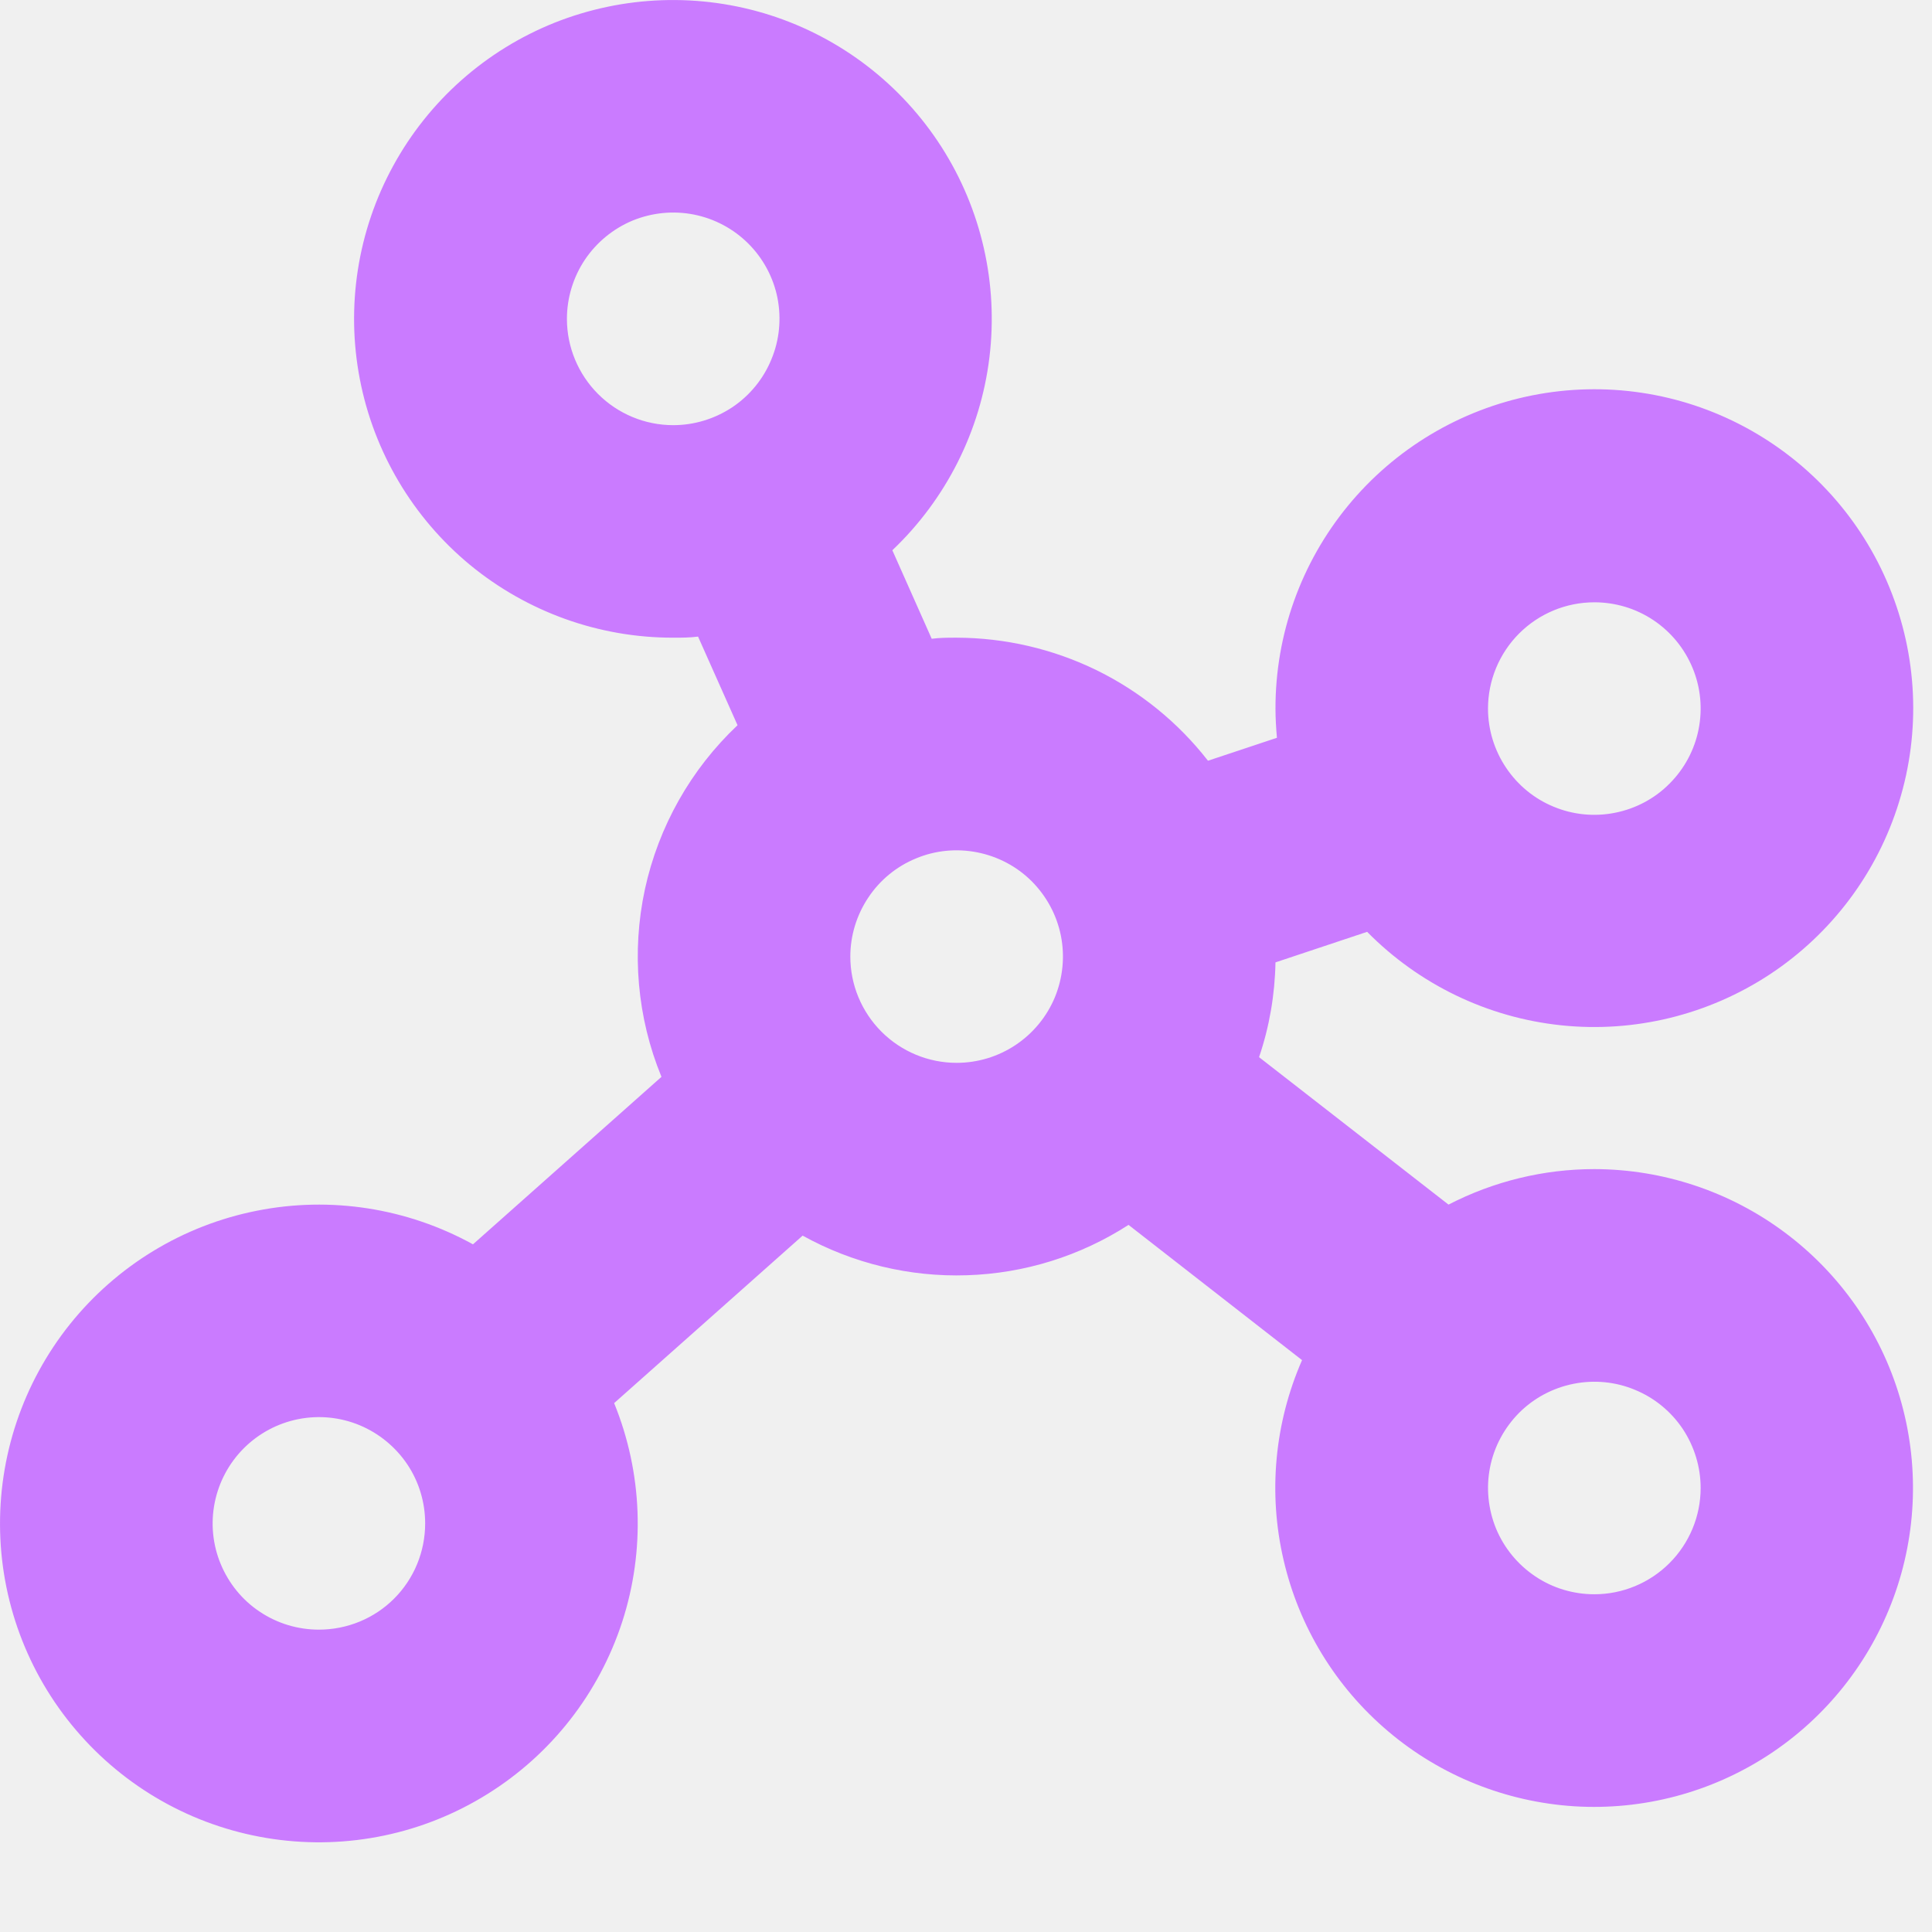
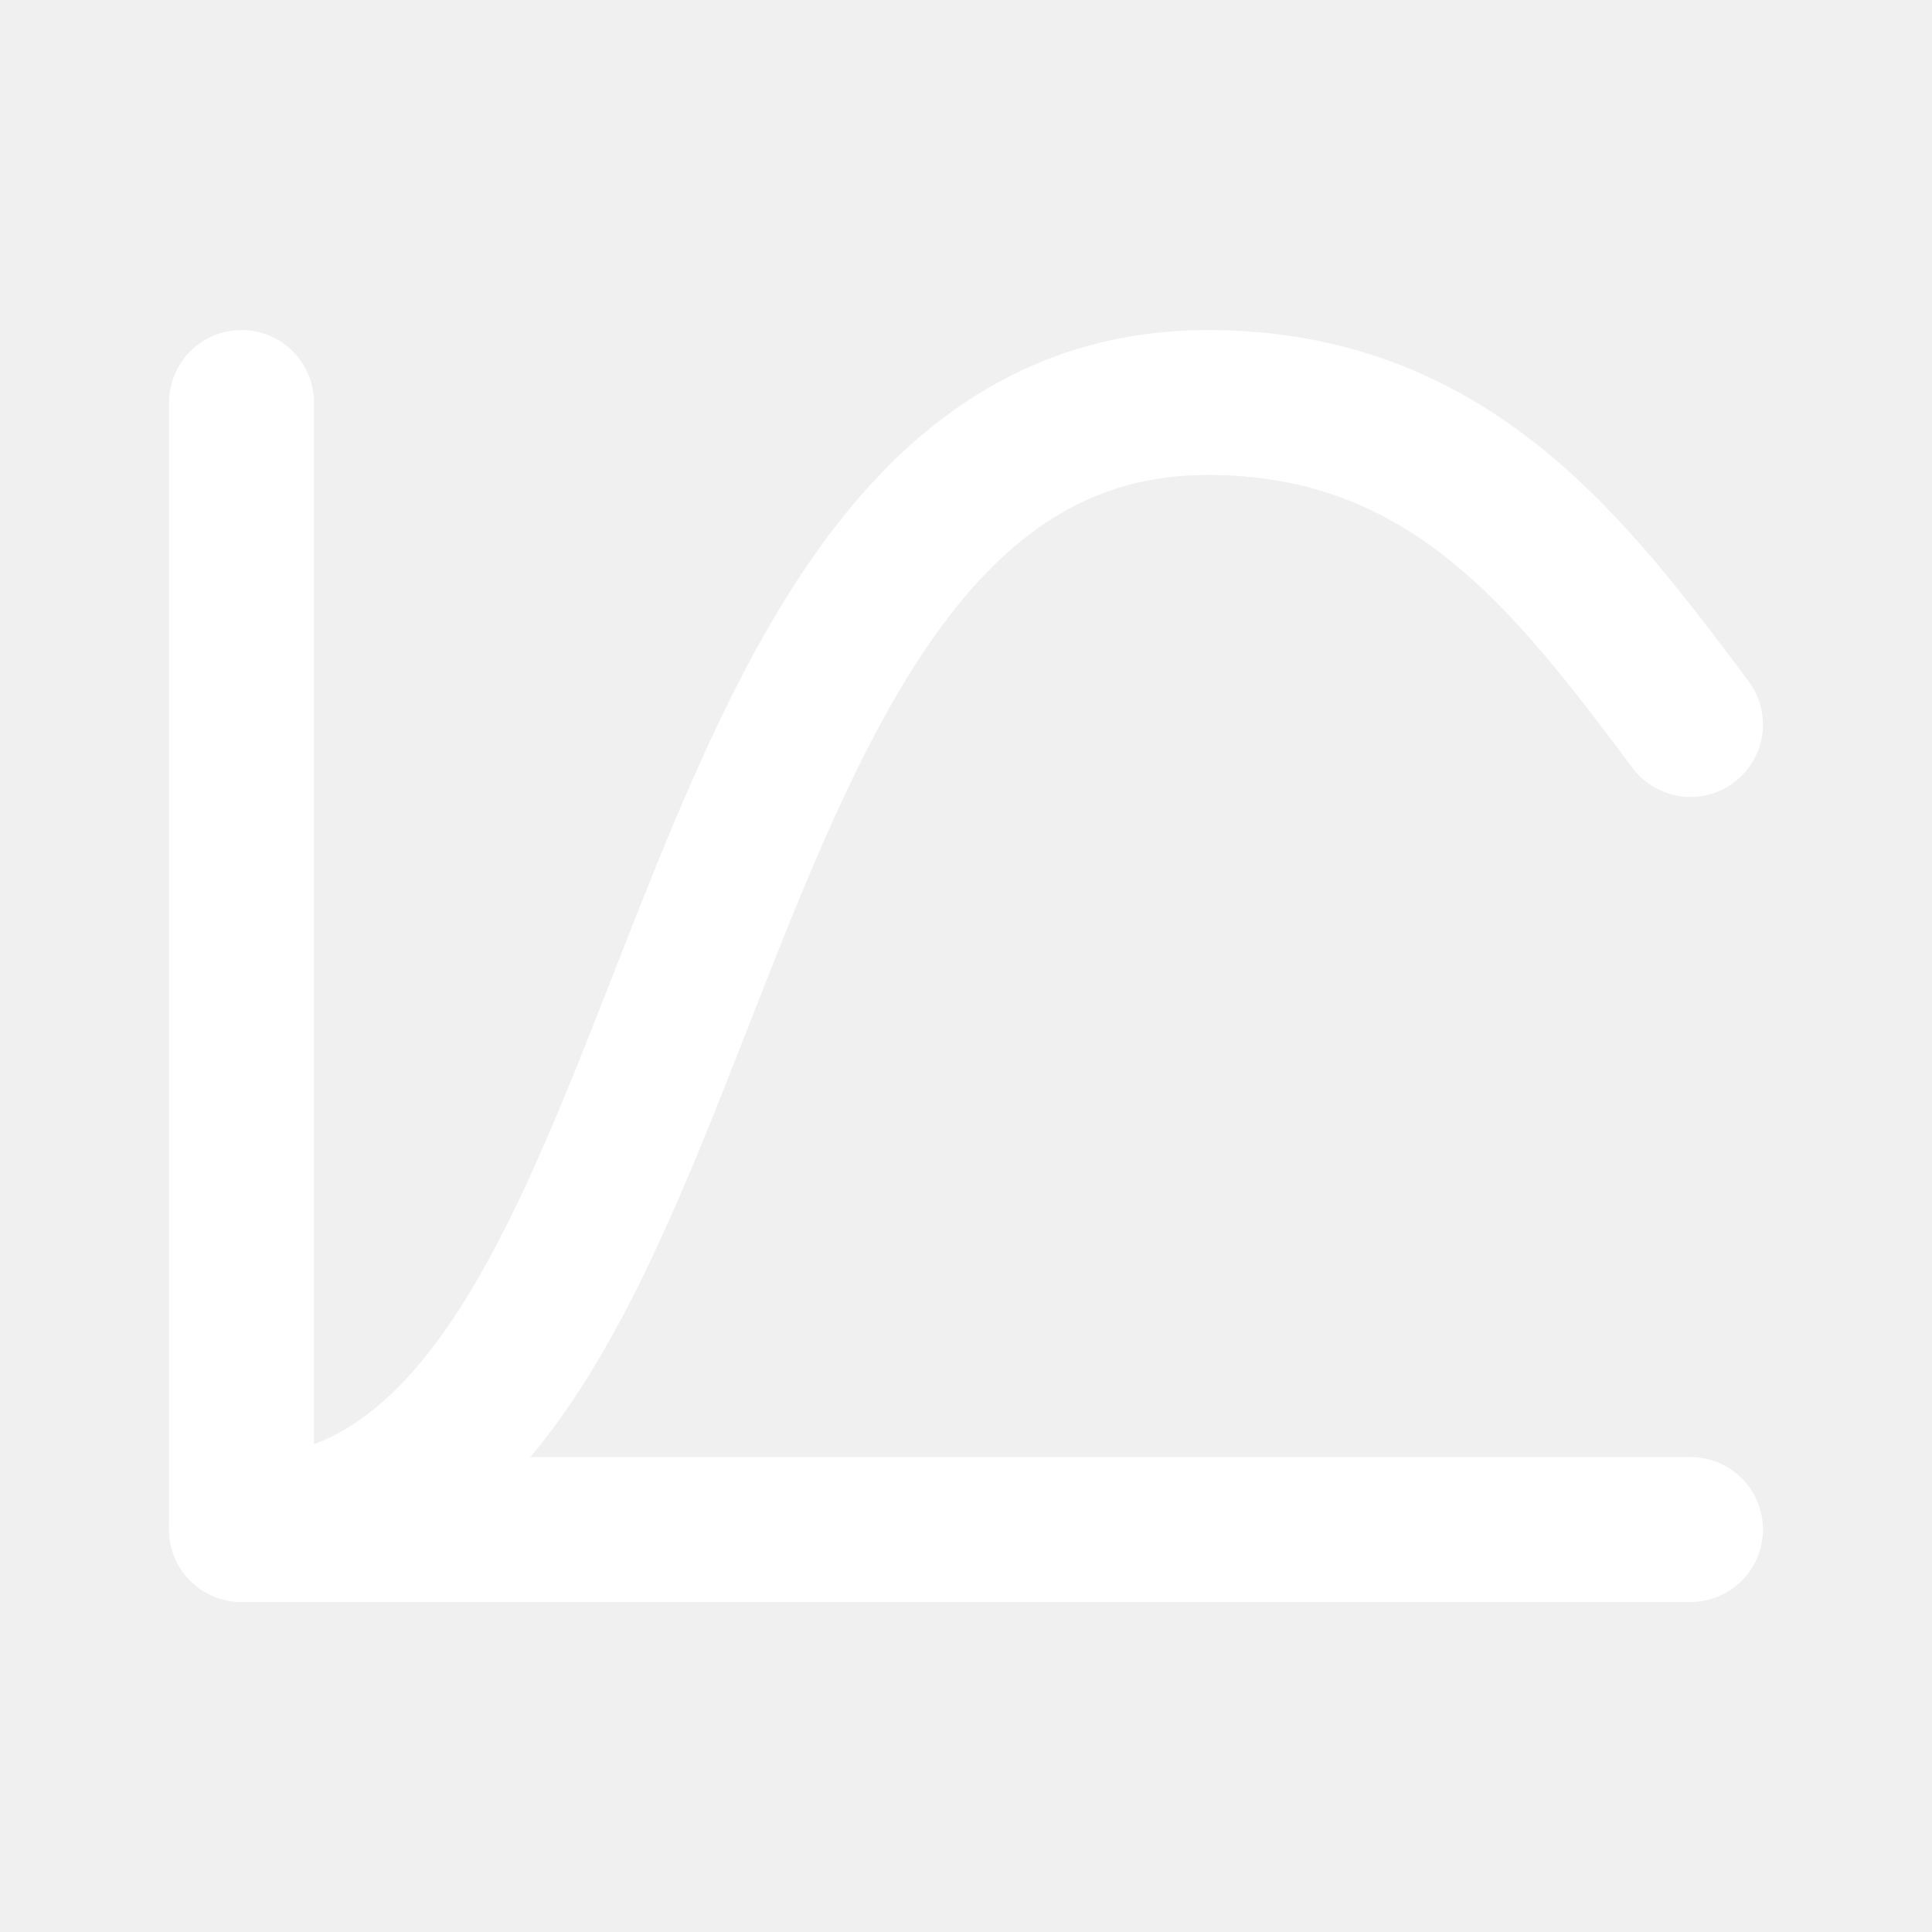
- <svg xmlns="http://www.w3.org/2000/svg" width="64" height="64" viewBox="0 0 16 16" fill="none">
-   <path d="M13.204 9.682C12.784 9.682 12.37 9.783 11.996 9.976L10.427 8.755C10.513 8.502 10.558 8.237 10.563 7.97L11.322 7.717C11.752 8.153 12.319 8.427 12.928 8.491C13.536 8.555 14.148 8.405 14.659 8.068C15.169 7.731 15.547 7.227 15.727 6.642C15.908 6.057 15.879 5.428 15.646 4.861C15.414 4.295 14.992 3.828 14.453 3.538C13.914 3.248 13.291 3.155 12.691 3.274C12.091 3.393 11.55 3.717 11.162 4.19C10.774 4.663 10.562 5.256 10.563 5.868C10.563 5.949 10.568 6.03 10.575 6.11L10.004 6.3C9.757 5.983 9.442 5.727 9.081 5.55C8.72 5.374 8.324 5.282 7.922 5.281C7.849 5.281 7.785 5.281 7.716 5.29L7.39 4.557C7.835 4.134 8.12 3.569 8.194 2.96C8.268 2.35 8.128 1.734 7.797 1.217C7.466 0.7 6.965 0.314 6.38 0.126C5.795 -0.061 5.164 -0.039 4.593 0.188C4.023 0.416 3.55 0.835 3.256 1.374C2.961 1.913 2.864 2.538 2.98 3.14C3.096 3.743 3.419 4.287 3.892 4.678C4.366 5.068 4.961 5.282 5.575 5.281C5.649 5.281 5.713 5.281 5.781 5.272L6.108 6.006C5.721 6.371 5.454 6.845 5.341 7.364C5.229 7.884 5.276 8.426 5.478 8.918L3.917 10.305C3.371 10.004 2.737 9.905 2.126 10.027C1.515 10.148 0.967 10.482 0.578 10.968C0.189 11.455 -0.015 12.063 0.001 12.686C0.017 13.309 0.253 13.906 0.667 14.371C1.081 14.837 1.646 15.141 2.263 15.23C2.879 15.319 3.507 15.188 4.036 14.858C4.565 14.529 4.96 14.024 5.153 13.431C5.345 12.838 5.321 12.197 5.086 11.62L6.647 10.233C7.063 10.463 7.534 10.577 8.009 10.561C8.484 10.546 8.946 10.402 9.346 10.144L10.783 11.264C10.555 11.785 10.501 12.365 10.63 12.919C10.758 13.473 11.062 13.971 11.496 14.338C11.93 14.706 12.471 14.923 13.039 14.959C13.606 14.994 14.17 14.845 14.646 14.534C15.122 14.223 15.485 13.766 15.681 13.232C15.877 12.698 15.895 12.115 15.733 11.57C15.571 11.025 15.237 10.547 14.781 10.207C14.326 9.867 13.772 9.683 13.204 9.682ZM13.204 4.988C13.378 4.988 13.548 5.039 13.693 5.136C13.838 5.233 13.95 5.37 14.017 5.531C14.084 5.692 14.101 5.869 14.067 6.04C14.033 6.211 13.949 6.367 13.826 6.49C13.703 6.614 13.546 6.697 13.375 6.731C13.205 6.765 13.028 6.748 12.867 6.681C12.706 6.615 12.569 6.502 12.472 6.357C12.375 6.212 12.323 6.042 12.323 5.868C12.323 5.635 12.416 5.411 12.581 5.246C12.746 5.081 12.97 4.988 13.204 4.988ZM4.695 2.641C4.695 2.467 4.747 2.296 4.843 2.152C4.94 2.007 5.078 1.894 5.238 1.827C5.399 1.761 5.576 1.743 5.747 1.777C5.918 1.811 6.075 1.895 6.198 2.018C6.321 2.141 6.405 2.298 6.439 2.469C6.472 2.64 6.455 2.817 6.388 2.977C6.322 3.138 6.209 3.276 6.064 3.373C5.919 3.469 5.749 3.521 5.575 3.521C5.342 3.521 5.118 3.428 4.953 3.263C4.788 3.098 4.695 2.874 4.695 2.641ZM2.641 13.496C2.467 13.496 2.297 13.445 2.152 13.348C2.007 13.252 1.895 13.114 1.828 12.953C1.761 12.792 1.744 12.615 1.778 12.445C1.812 12.274 1.896 12.117 2.019 11.994C2.142 11.871 2.299 11.787 2.469 11.753C2.64 11.719 2.817 11.736 2.978 11.803C3.139 11.87 3.276 11.983 3.373 12.127C3.47 12.272 3.521 12.442 3.521 12.616C3.521 12.85 3.429 13.074 3.264 13.239C3.099 13.404 2.875 13.496 2.641 13.496ZM7.042 7.922C7.042 7.748 7.094 7.578 7.191 7.433C7.287 7.288 7.425 7.175 7.586 7.109C7.746 7.042 7.923 7.025 8.094 7.059C8.265 7.093 8.422 7.176 8.545 7.299C8.668 7.423 8.752 7.579 8.786 7.75C8.82 7.921 8.802 8.098 8.736 8.259C8.669 8.42 8.556 8.557 8.411 8.654C8.267 8.75 8.097 8.802 7.922 8.802C7.689 8.802 7.465 8.709 7.3 8.544C7.135 8.379 7.042 8.155 7.042 7.922ZM13.204 13.203C13.03 13.203 12.859 13.152 12.715 13.055C12.57 12.958 12.457 12.821 12.39 12.66C12.324 12.499 12.306 12.322 12.34 12.151C12.374 11.98 12.458 11.824 12.581 11.7C12.704 11.577 12.861 11.494 13.032 11.46C13.203 11.426 13.38 11.443 13.54 11.51C13.701 11.576 13.839 11.689 13.936 11.834C14.032 11.979 14.084 12.149 14.084 12.323C14.084 12.556 13.991 12.78 13.826 12.945C13.661 13.11 13.437 13.203 13.204 13.203Z" fill="#CA7BFF" />
+ <svg xmlns="http://www.w3.org/2000/svg" width="64" height="64" viewBox="0 0 24 24" fill="none" stroke="#FFFFFF" stroke-width="1.8" stroke-linecap="round" stroke-linejoin="round">
+   <path d="M3 19c6 0 5 -14 12 -14c3 0 4.5 2 6 4" />
+   <path d="M3 5v14h18" />
</svg>
